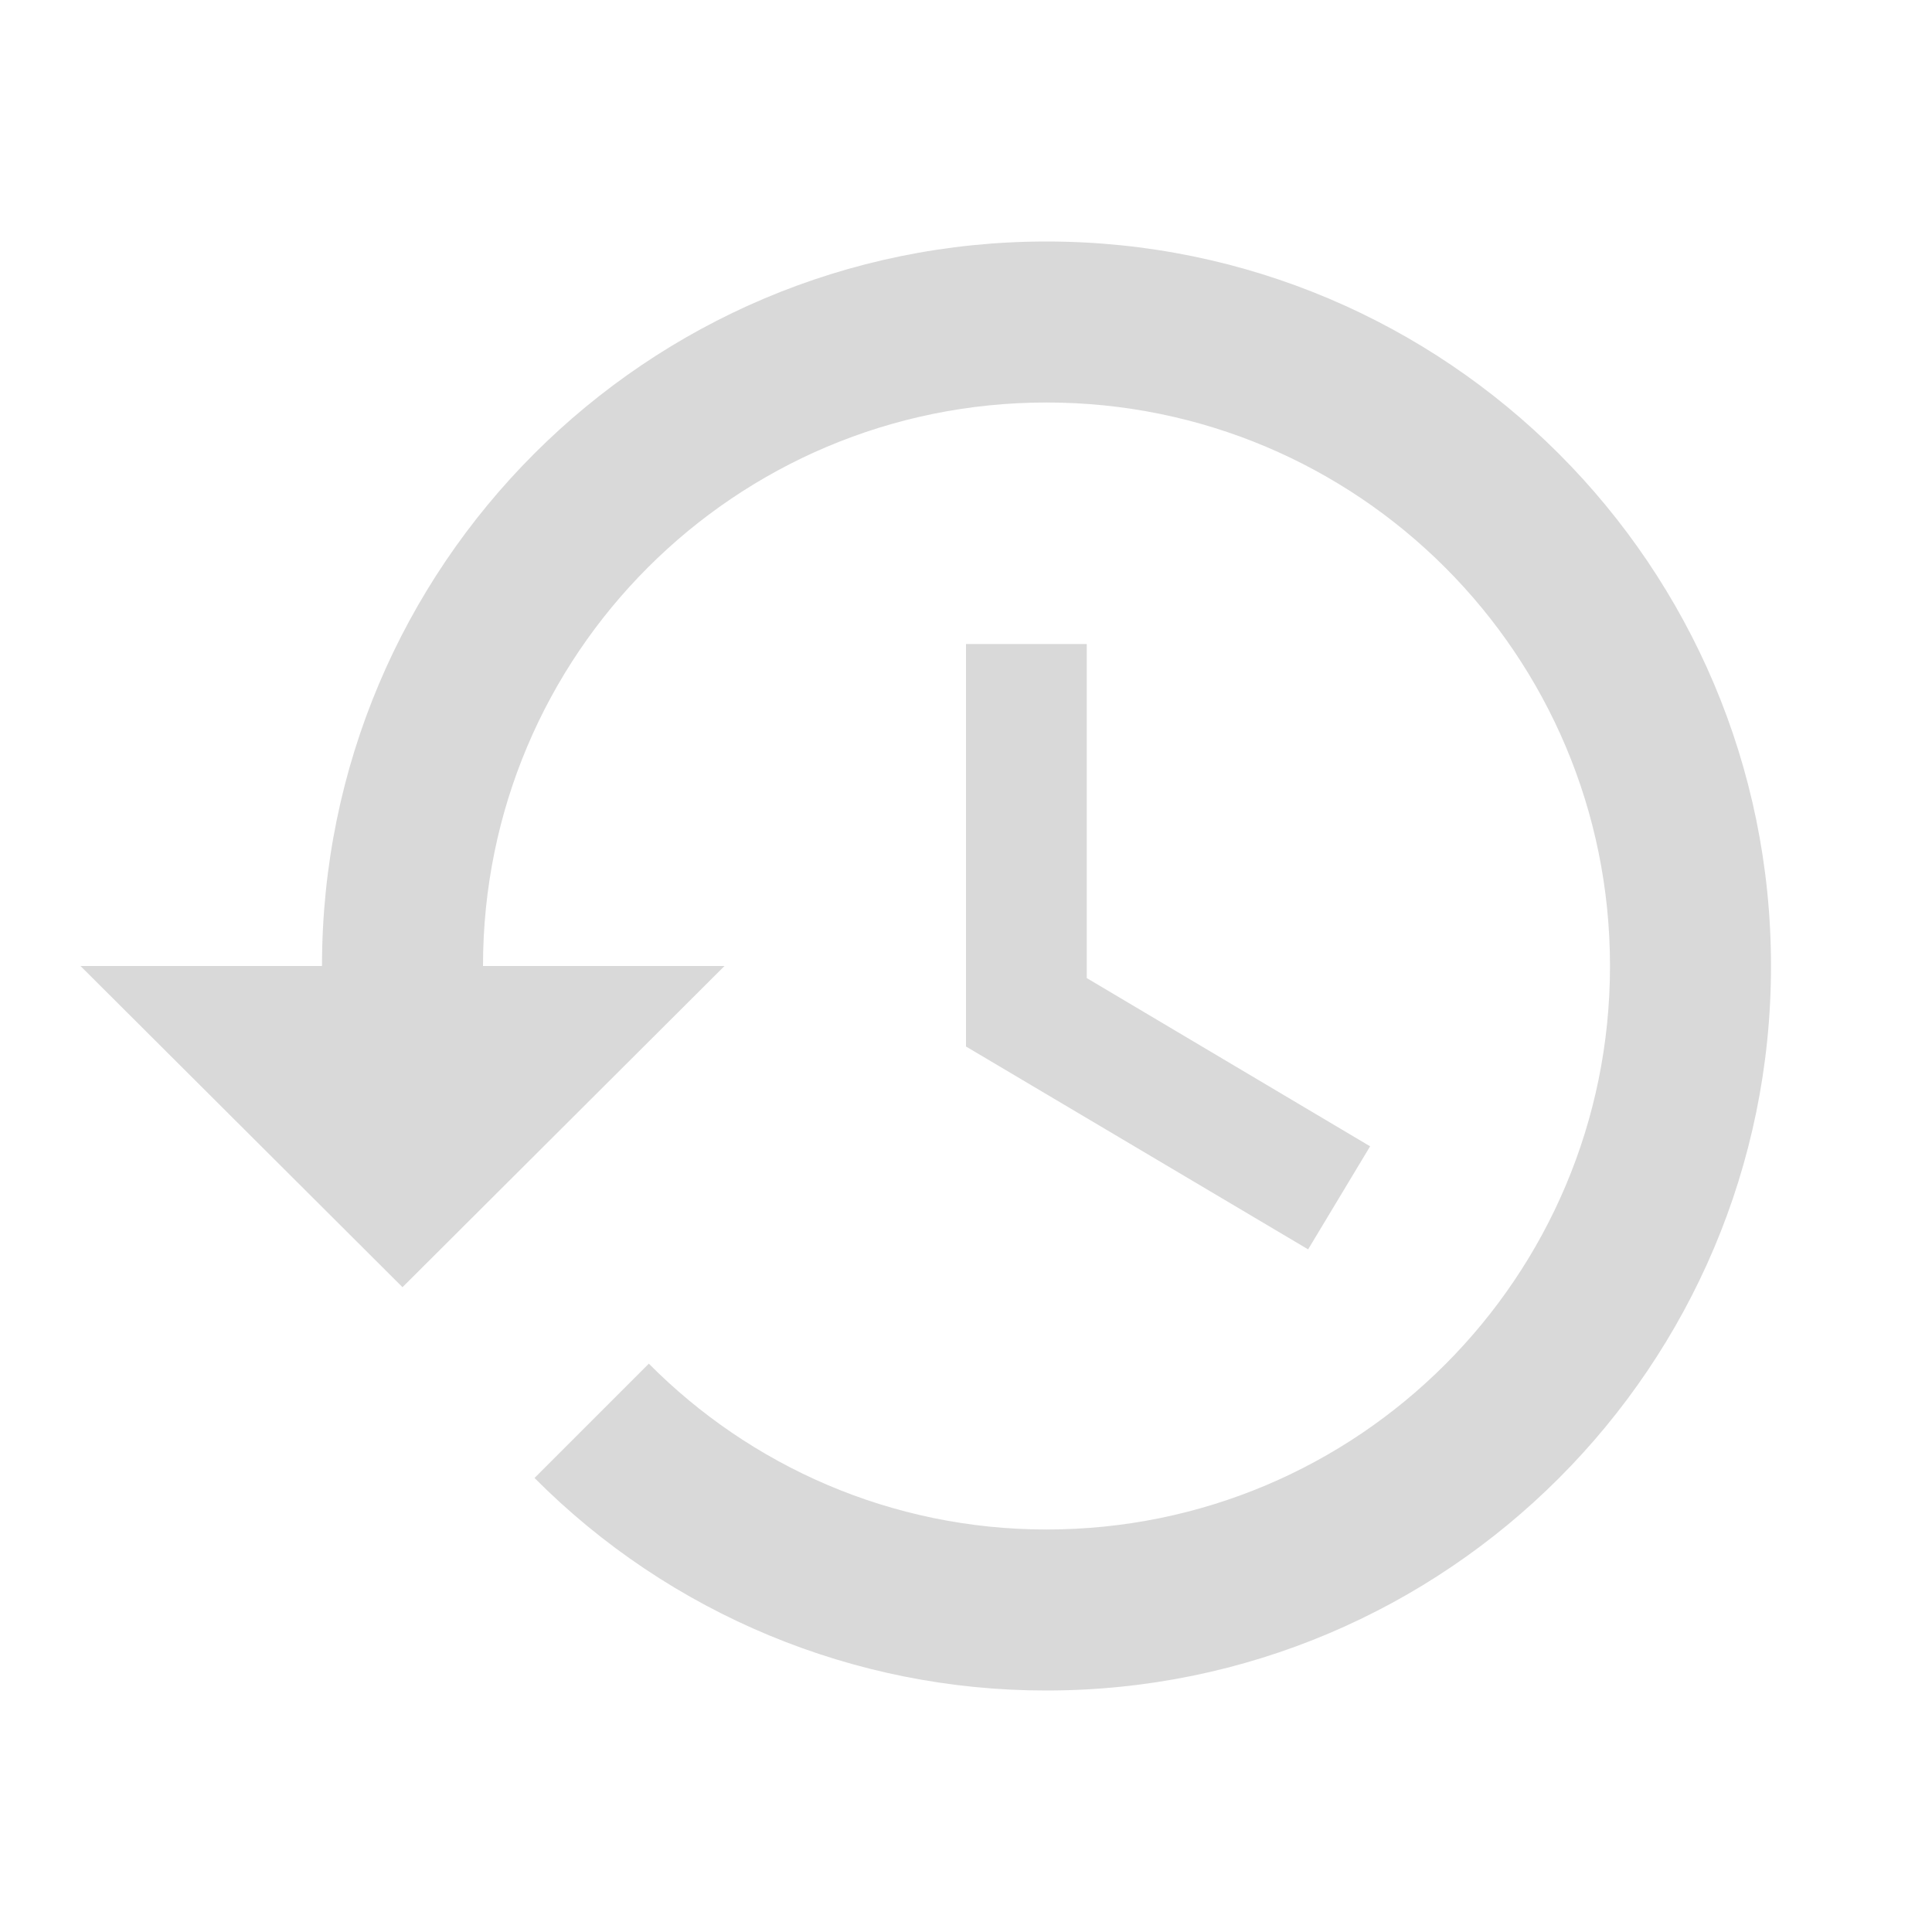
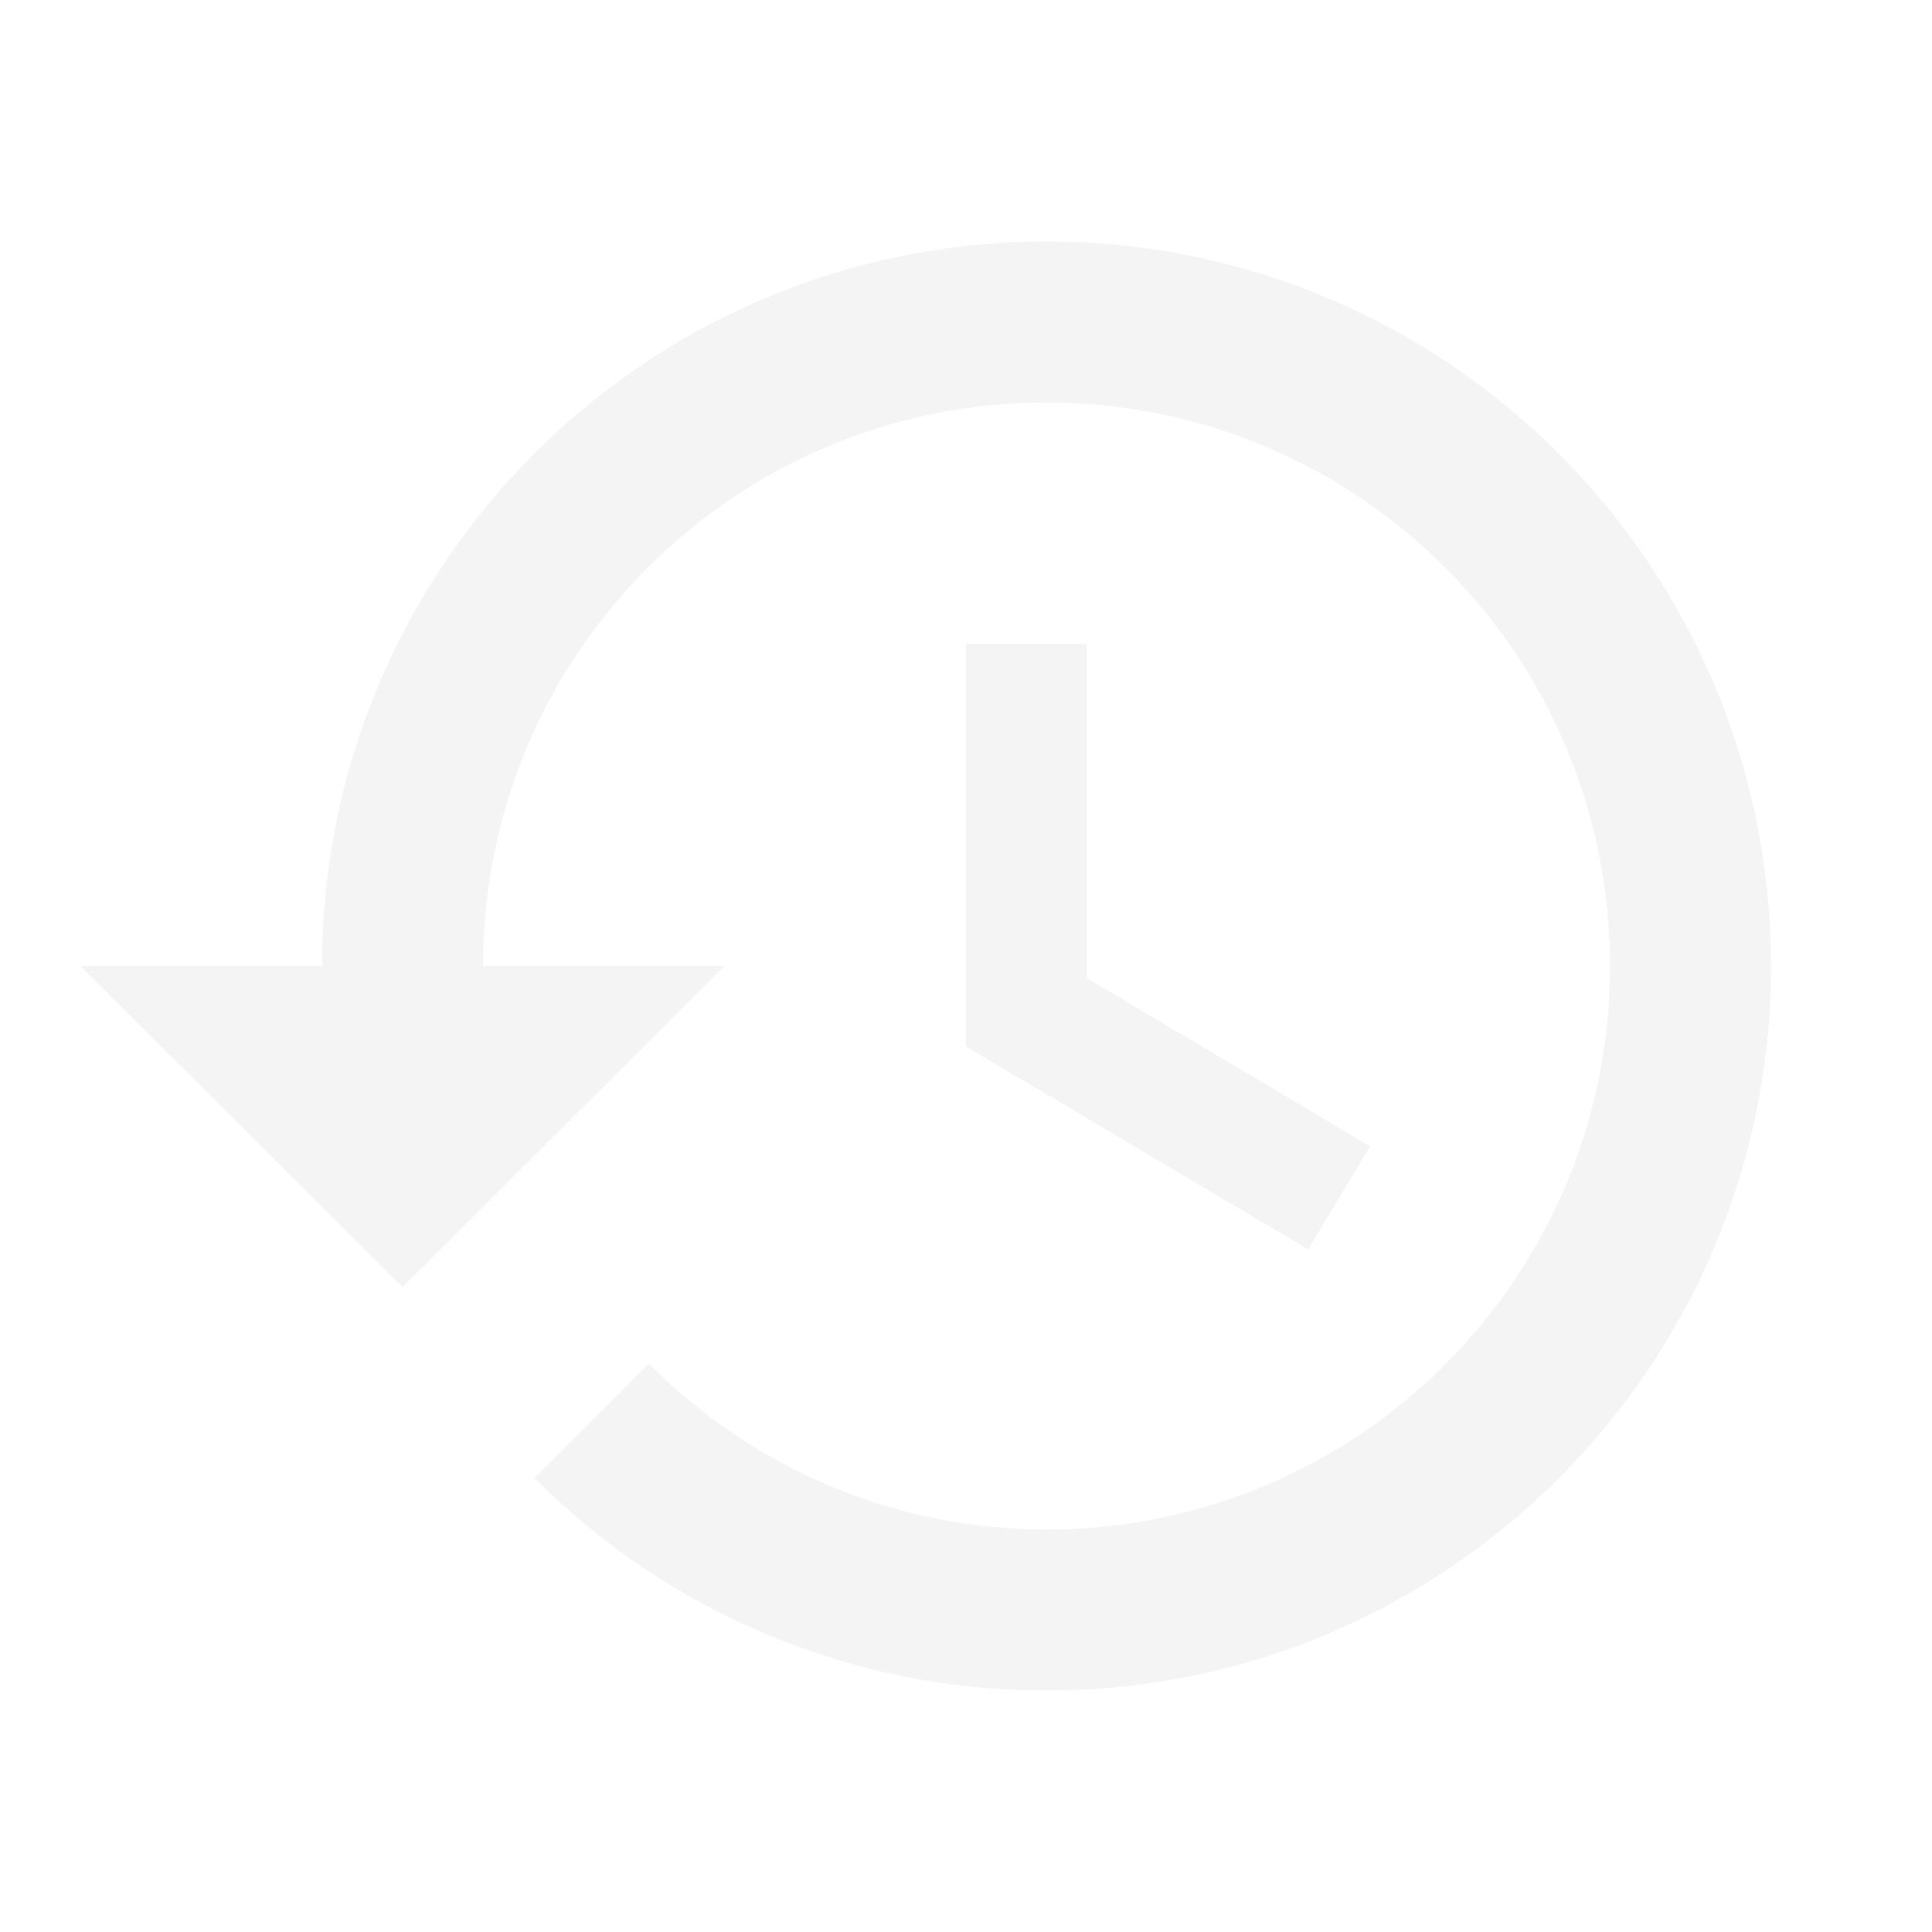
<svg xmlns="http://www.w3.org/2000/svg" width="24" height="24" viewBox="0 0 24 24">
-   <path fill="#D9D9D9" d="M13 3a9 9 0 0 0-9 9H1l4 3.99L9 12H6c0-3.87 3.13-7 7-7s7 3.13 7 7-3.13 7-7 7c-1.93 0-3.68-.79-4.94-2.06l-1.42 1.42A8.954 8.954 0 0 0 13 21a9 9 0 0 0 0-18zm-1 5v5l4.25 2.52.77-1.28-3.52-2.09V8z" />
+   <path fill="#F4F4F5" d="M13 3a9 9 0 0 0-9 9H1l4 3.99L9 12H6c0-3.87 3.13-7 7-7s7 3.13 7 7-3.13 7-7 7c-1.93 0-3.68-.79-4.94-2.06l-1.42 1.42A8.954 8.954 0 0 0 13 21a9 9 0 0 0 0-18zm-1 5v5l4.25 2.52.77-1.28-3.52-2.09V8z" />
</svg>
